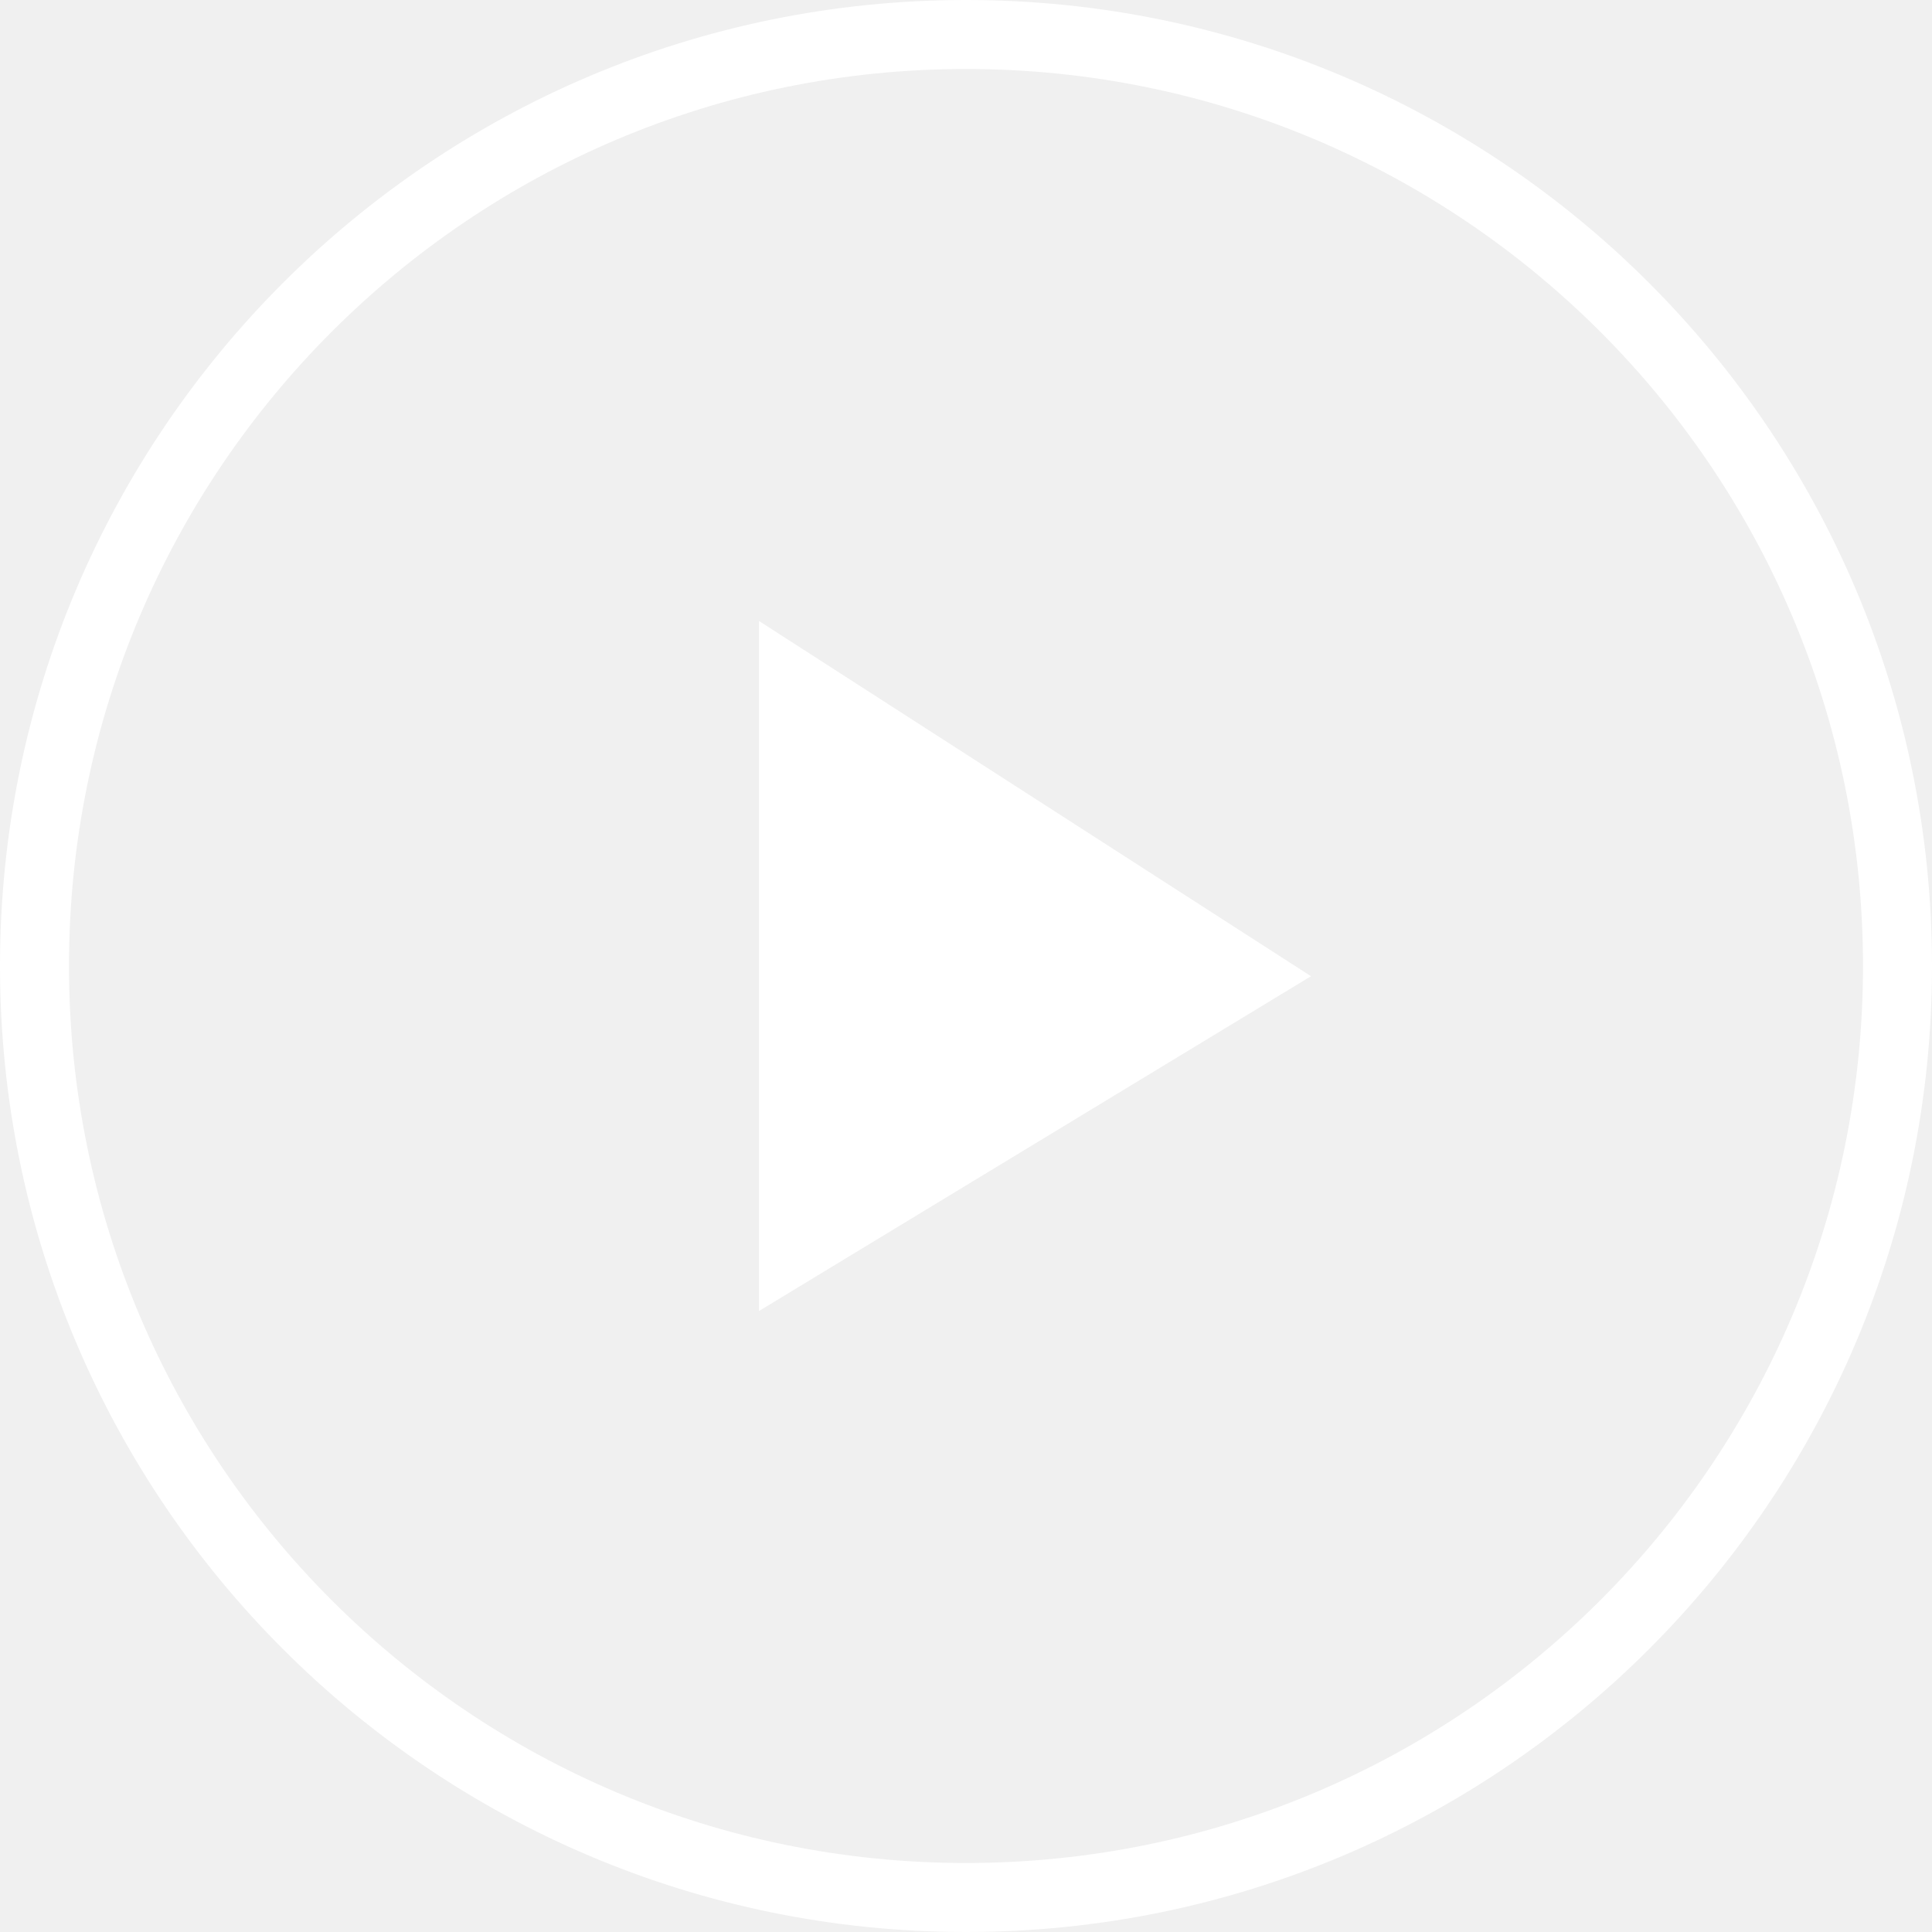
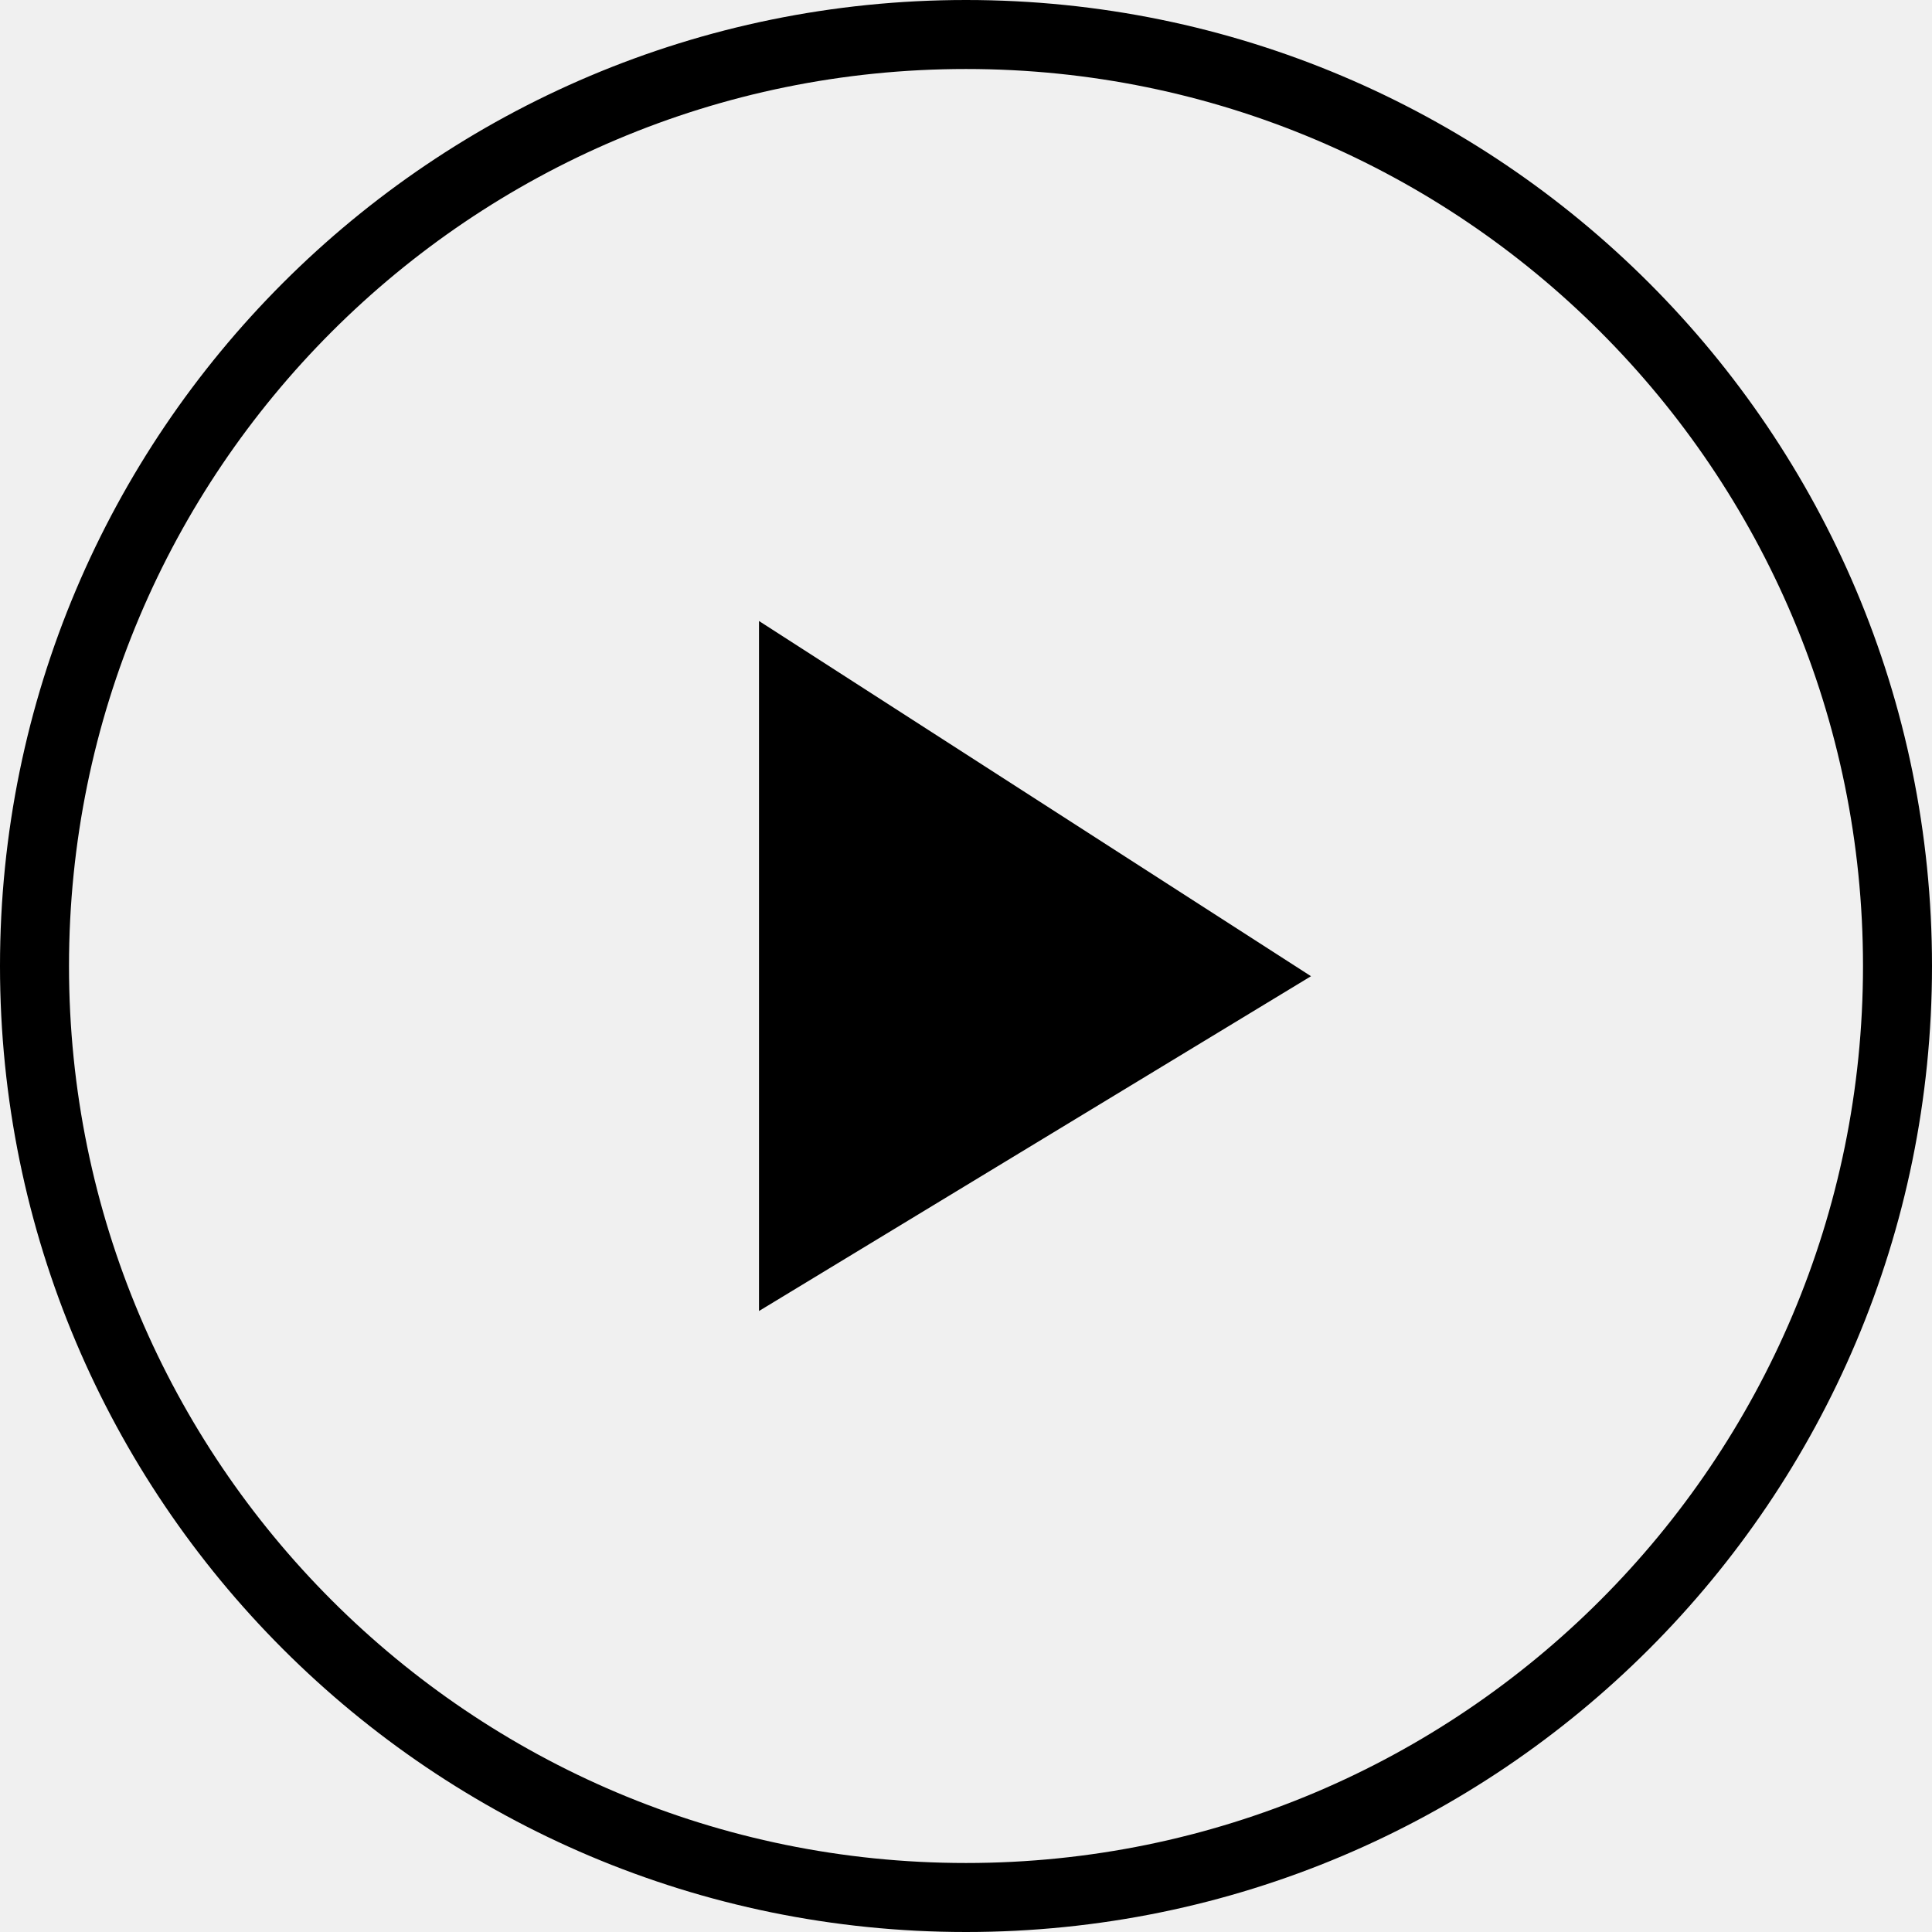
<svg xmlns="http://www.w3.org/2000/svg" width="28" height="28" viewBox="0 0 28 28" fill="none">
-   <path d="M11 19V9L19 14.148L11 19Z" fill="white" />
-   <circle cx="14" cy="14" r="13.5" stroke="white" />
+   <path d="M11 19V9L19 14.148L11 19Z" fill="black" />
+   <circle cx="14" cy="14" r="13.5" stroke="black" />
</svg>
